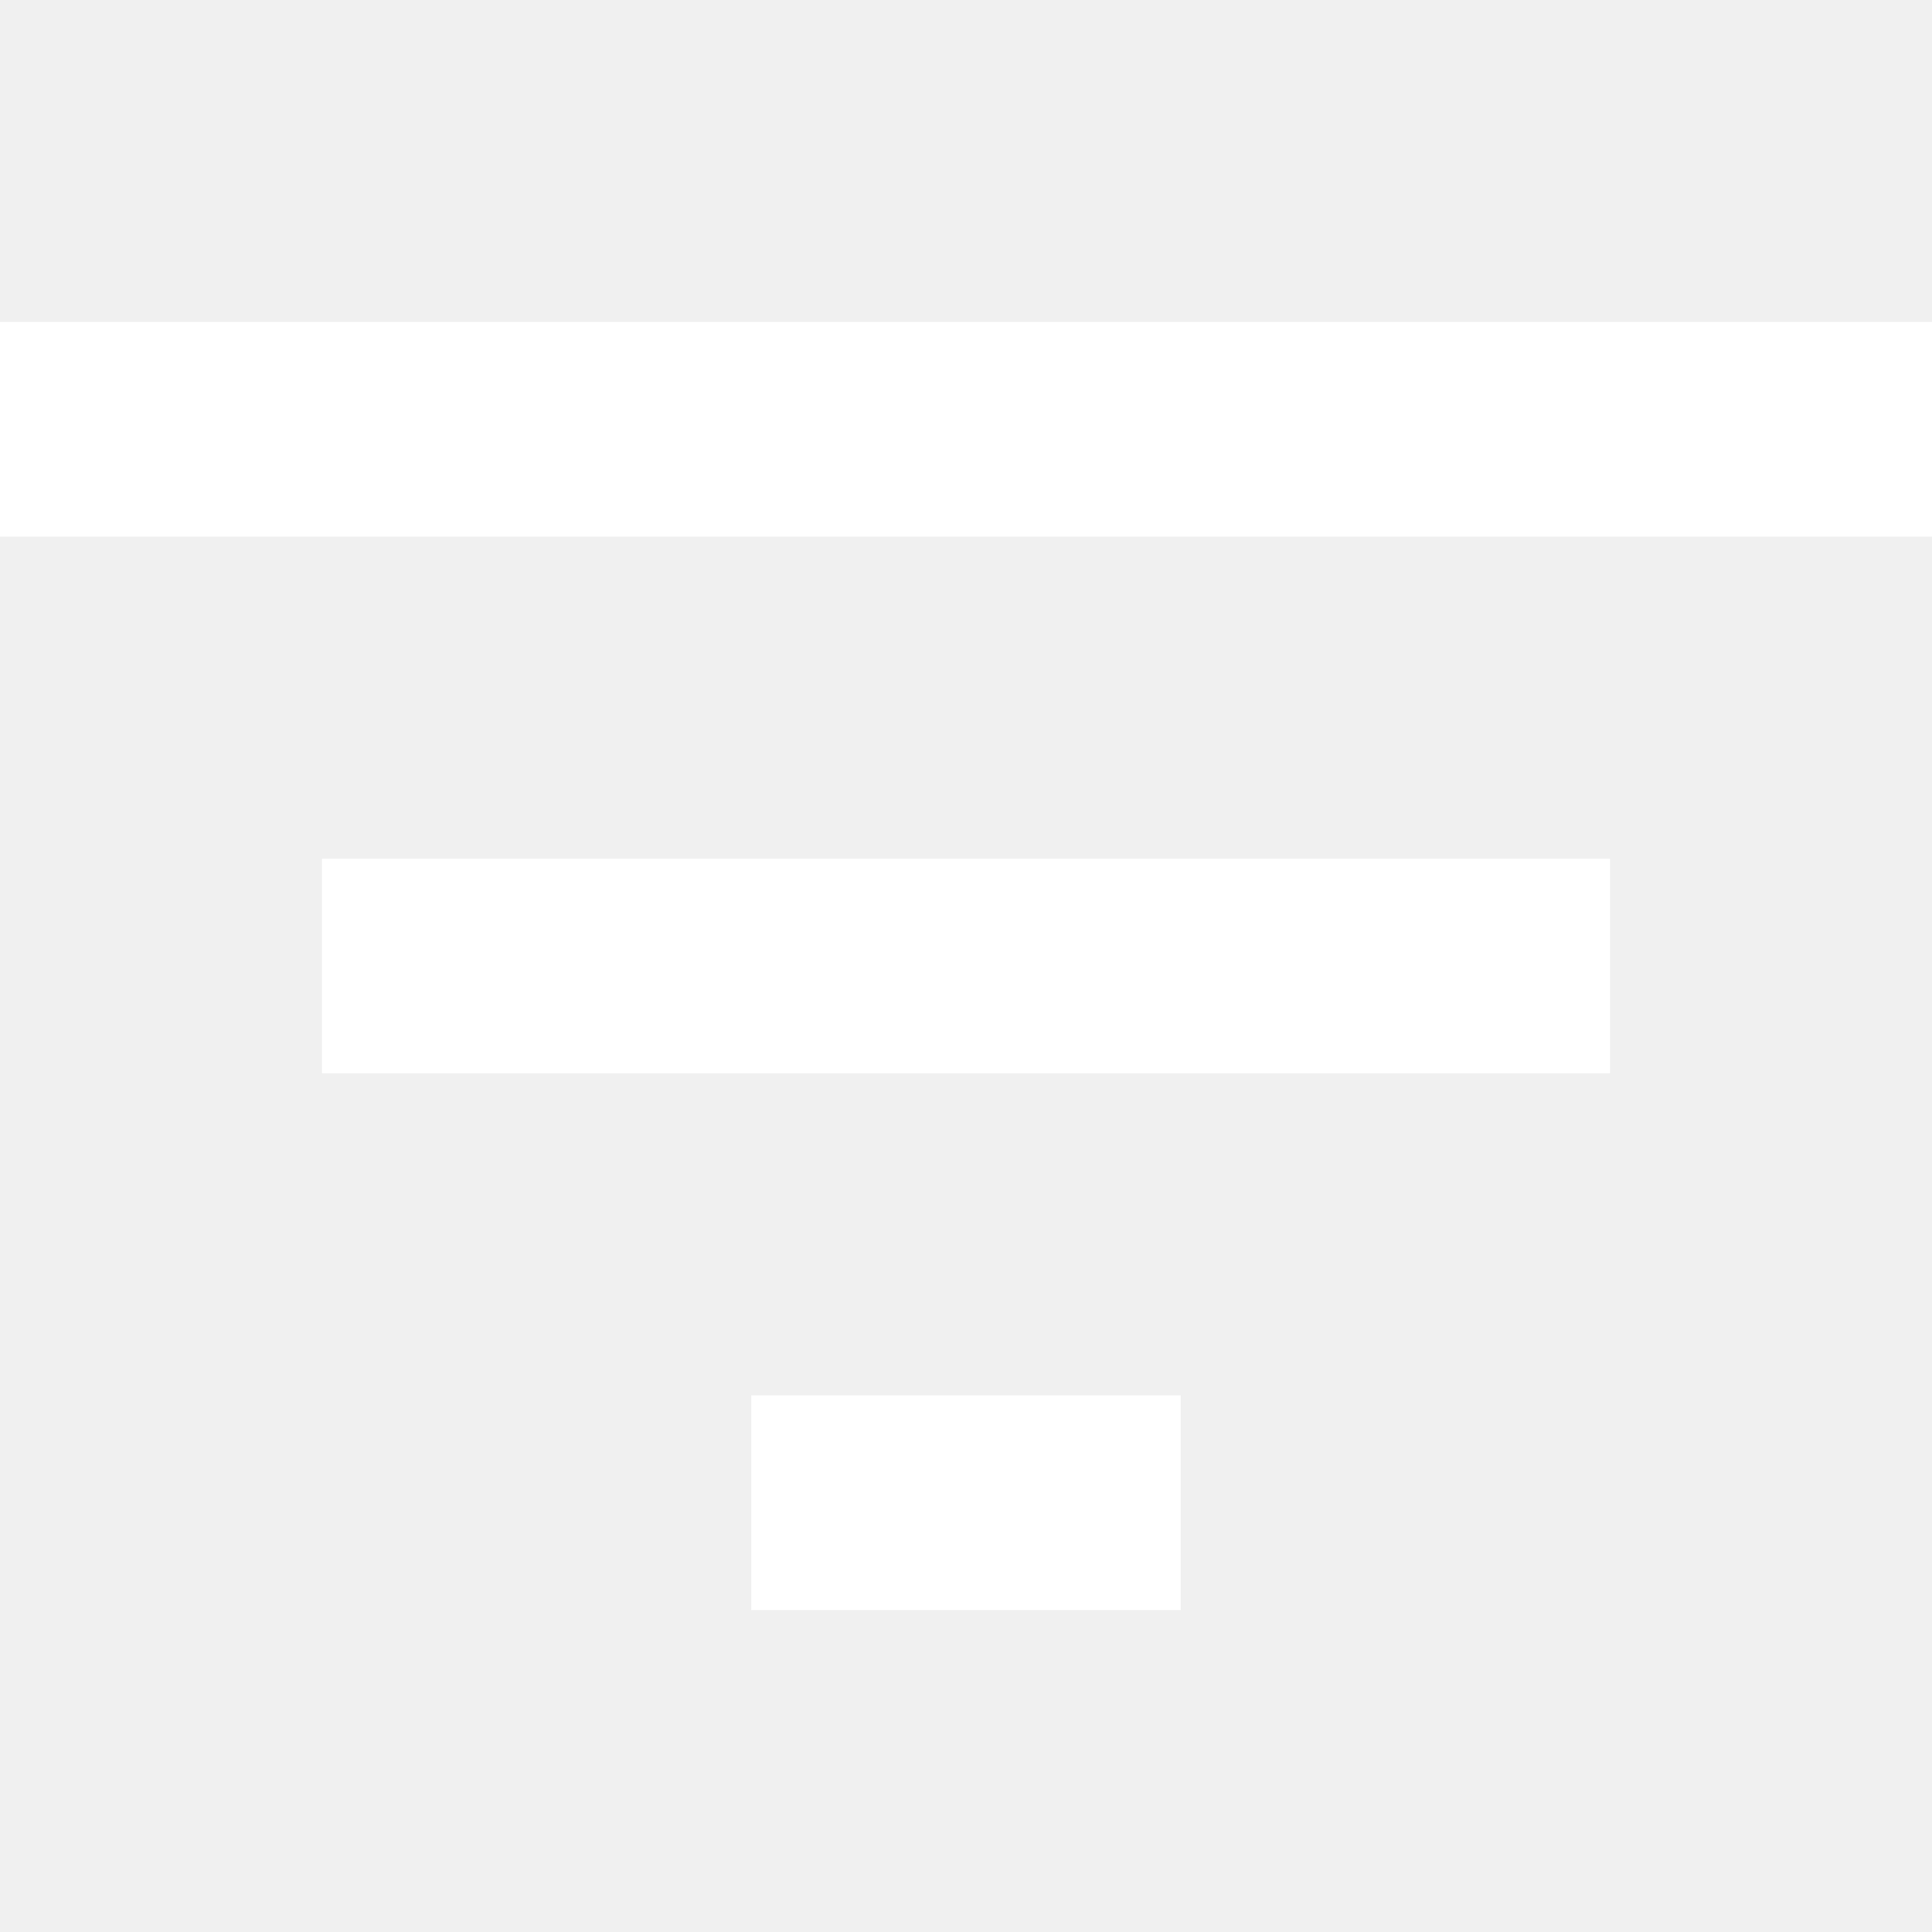
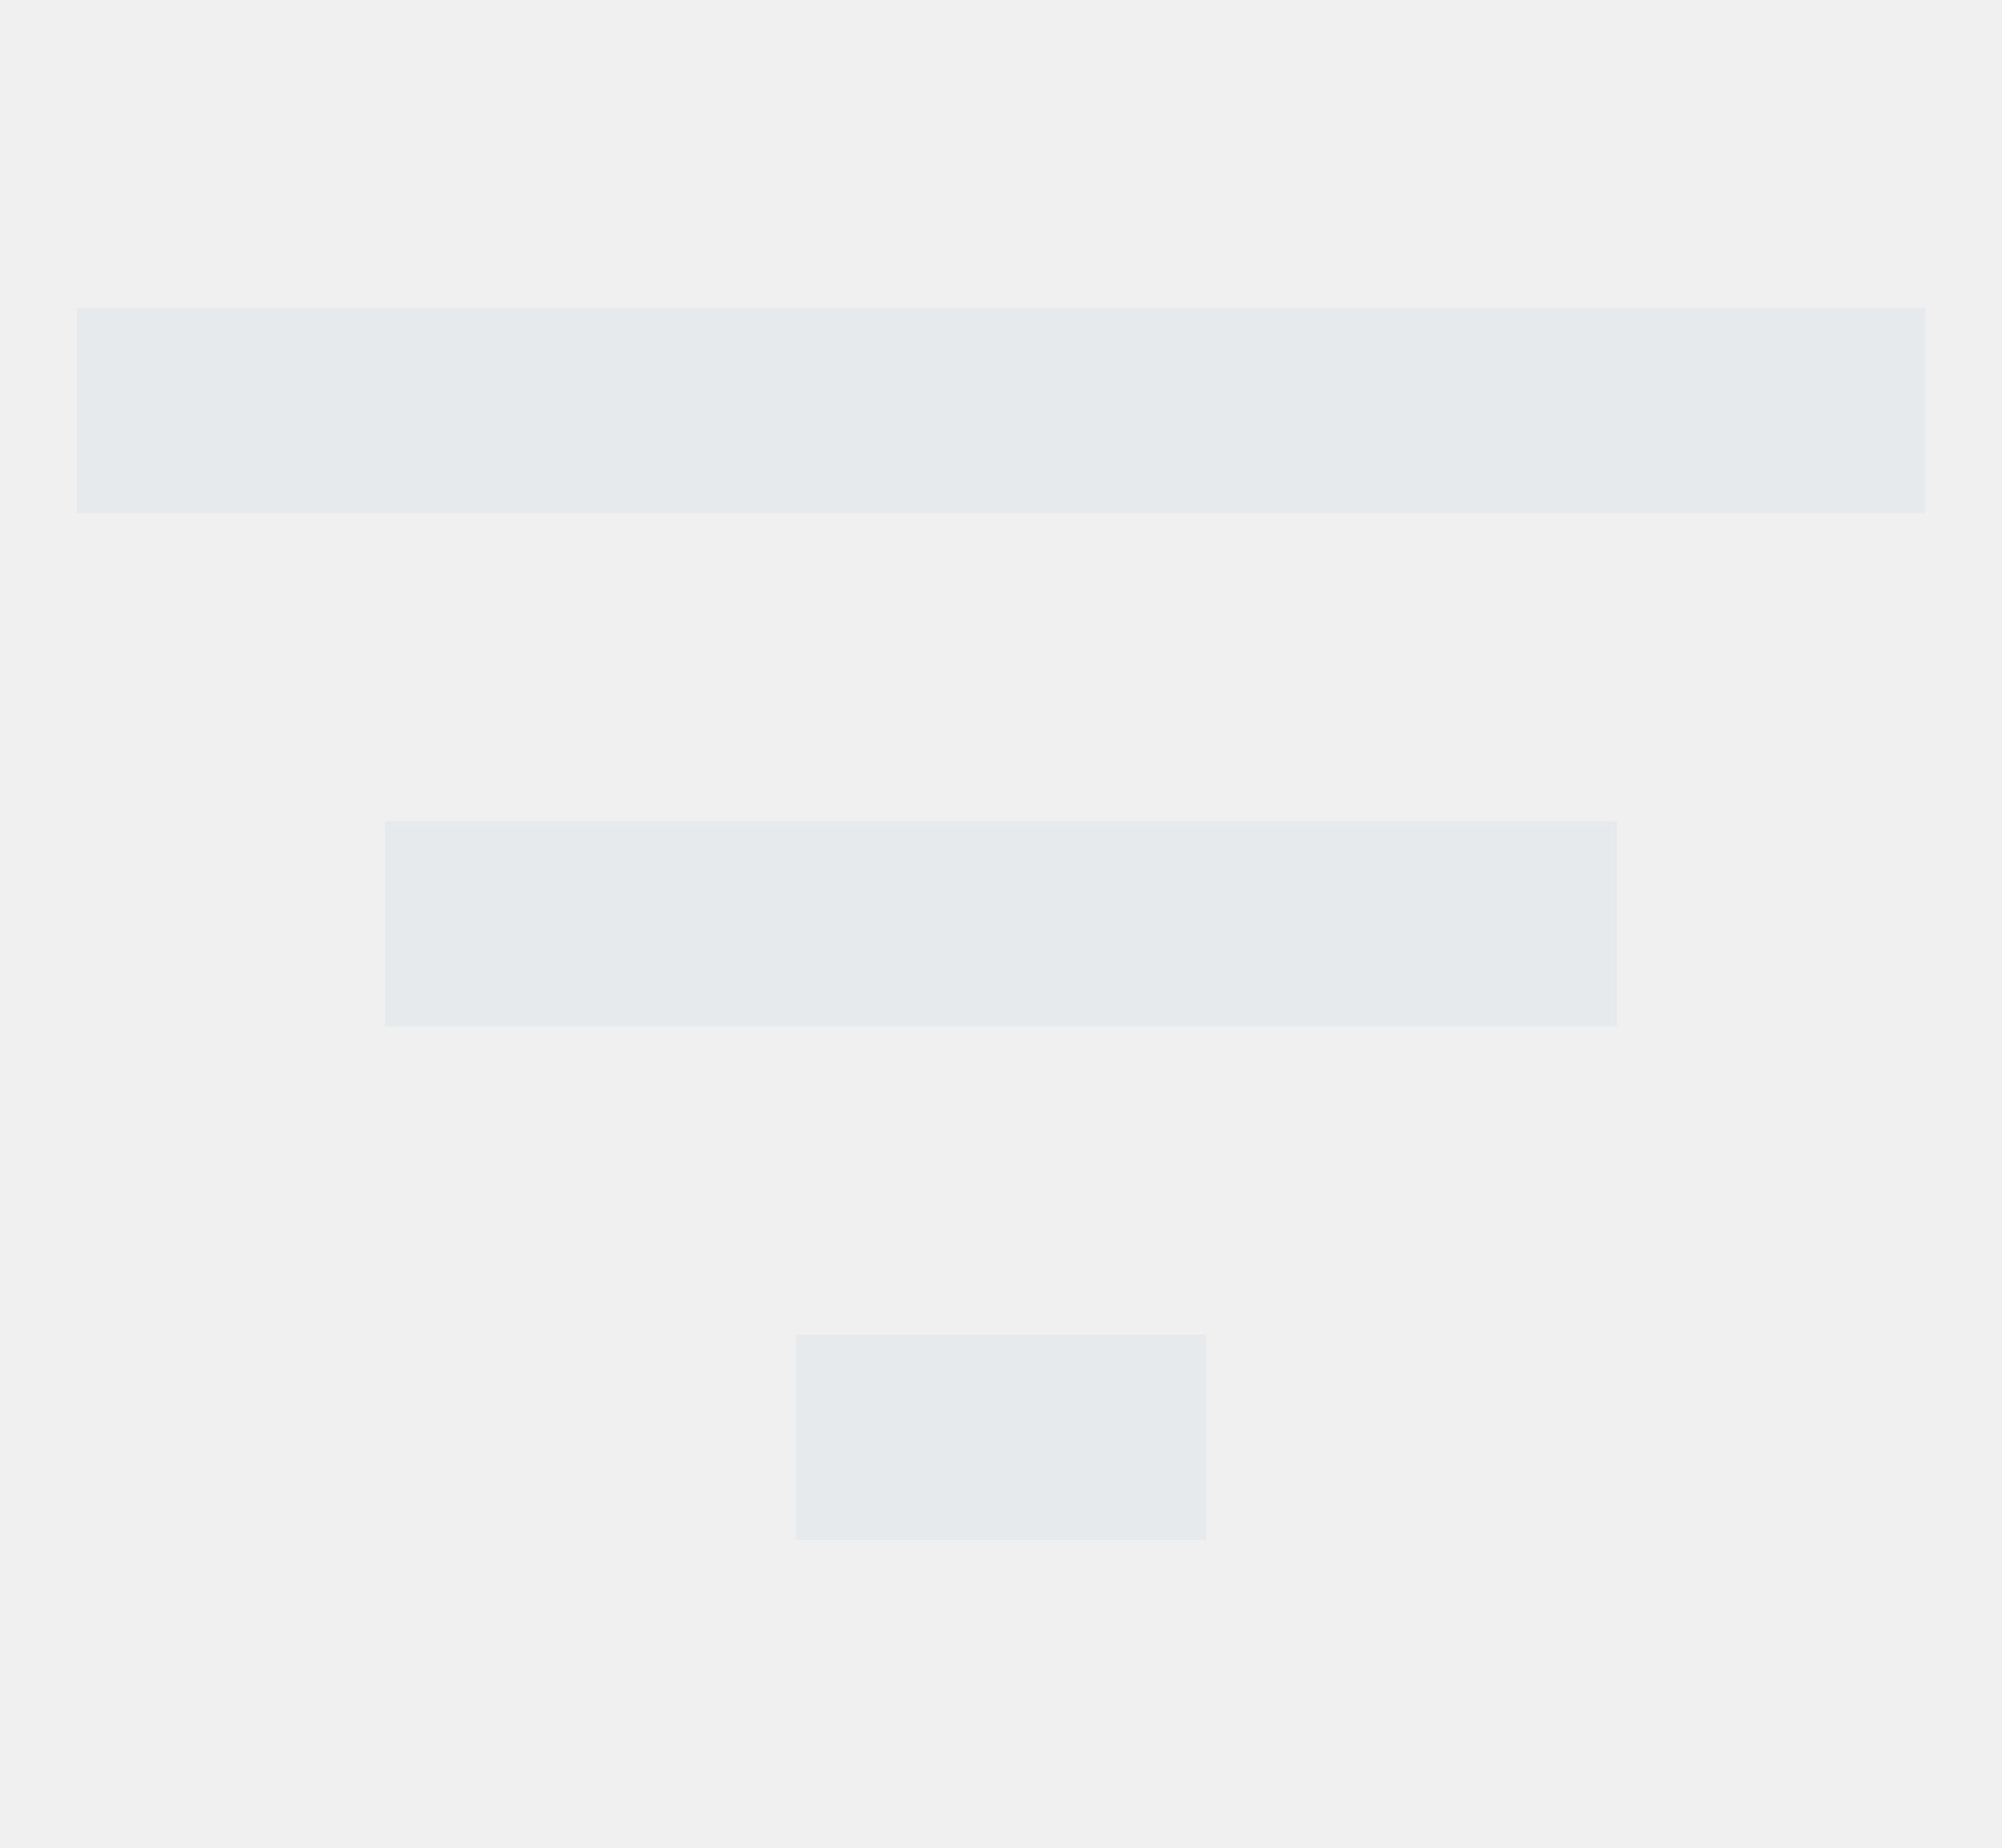
- <svg xmlns="http://www.w3.org/2000/svg" width="459" height="459" viewBox="0 0 459 459" fill="none">
-   <path d="M178.5 382.5H280.5V331.5H178.5V382.5ZM0 76.5V127.5H459V76.5H0ZM76.5 255H382.5V204H76.5V255Z" fill="white" />
+ <svg xmlns="http://www.w3.org/2000/svg" width="13" height="12" viewBox="0 0 13 12" fill="none">
+   <g clip-path="url(#clip0_160_755)">
+     <path d="M5.167 8.667H7.833V10H5.167V8.667ZM12.5 2V3.333H0.5V2H12.5ZM2.5 5.333H10.5V6.667H2.5V5.333Z" fill="#E5E8EB" fill-opacity="0.8" />
+   </g>
+   <defs>
+     <clipPath id="clip0_160_755">
+       <rect width="12" height="12" fill="white" transform="translate(0.5)" />
+     </clipPath>
+   </defs>
</svg>
